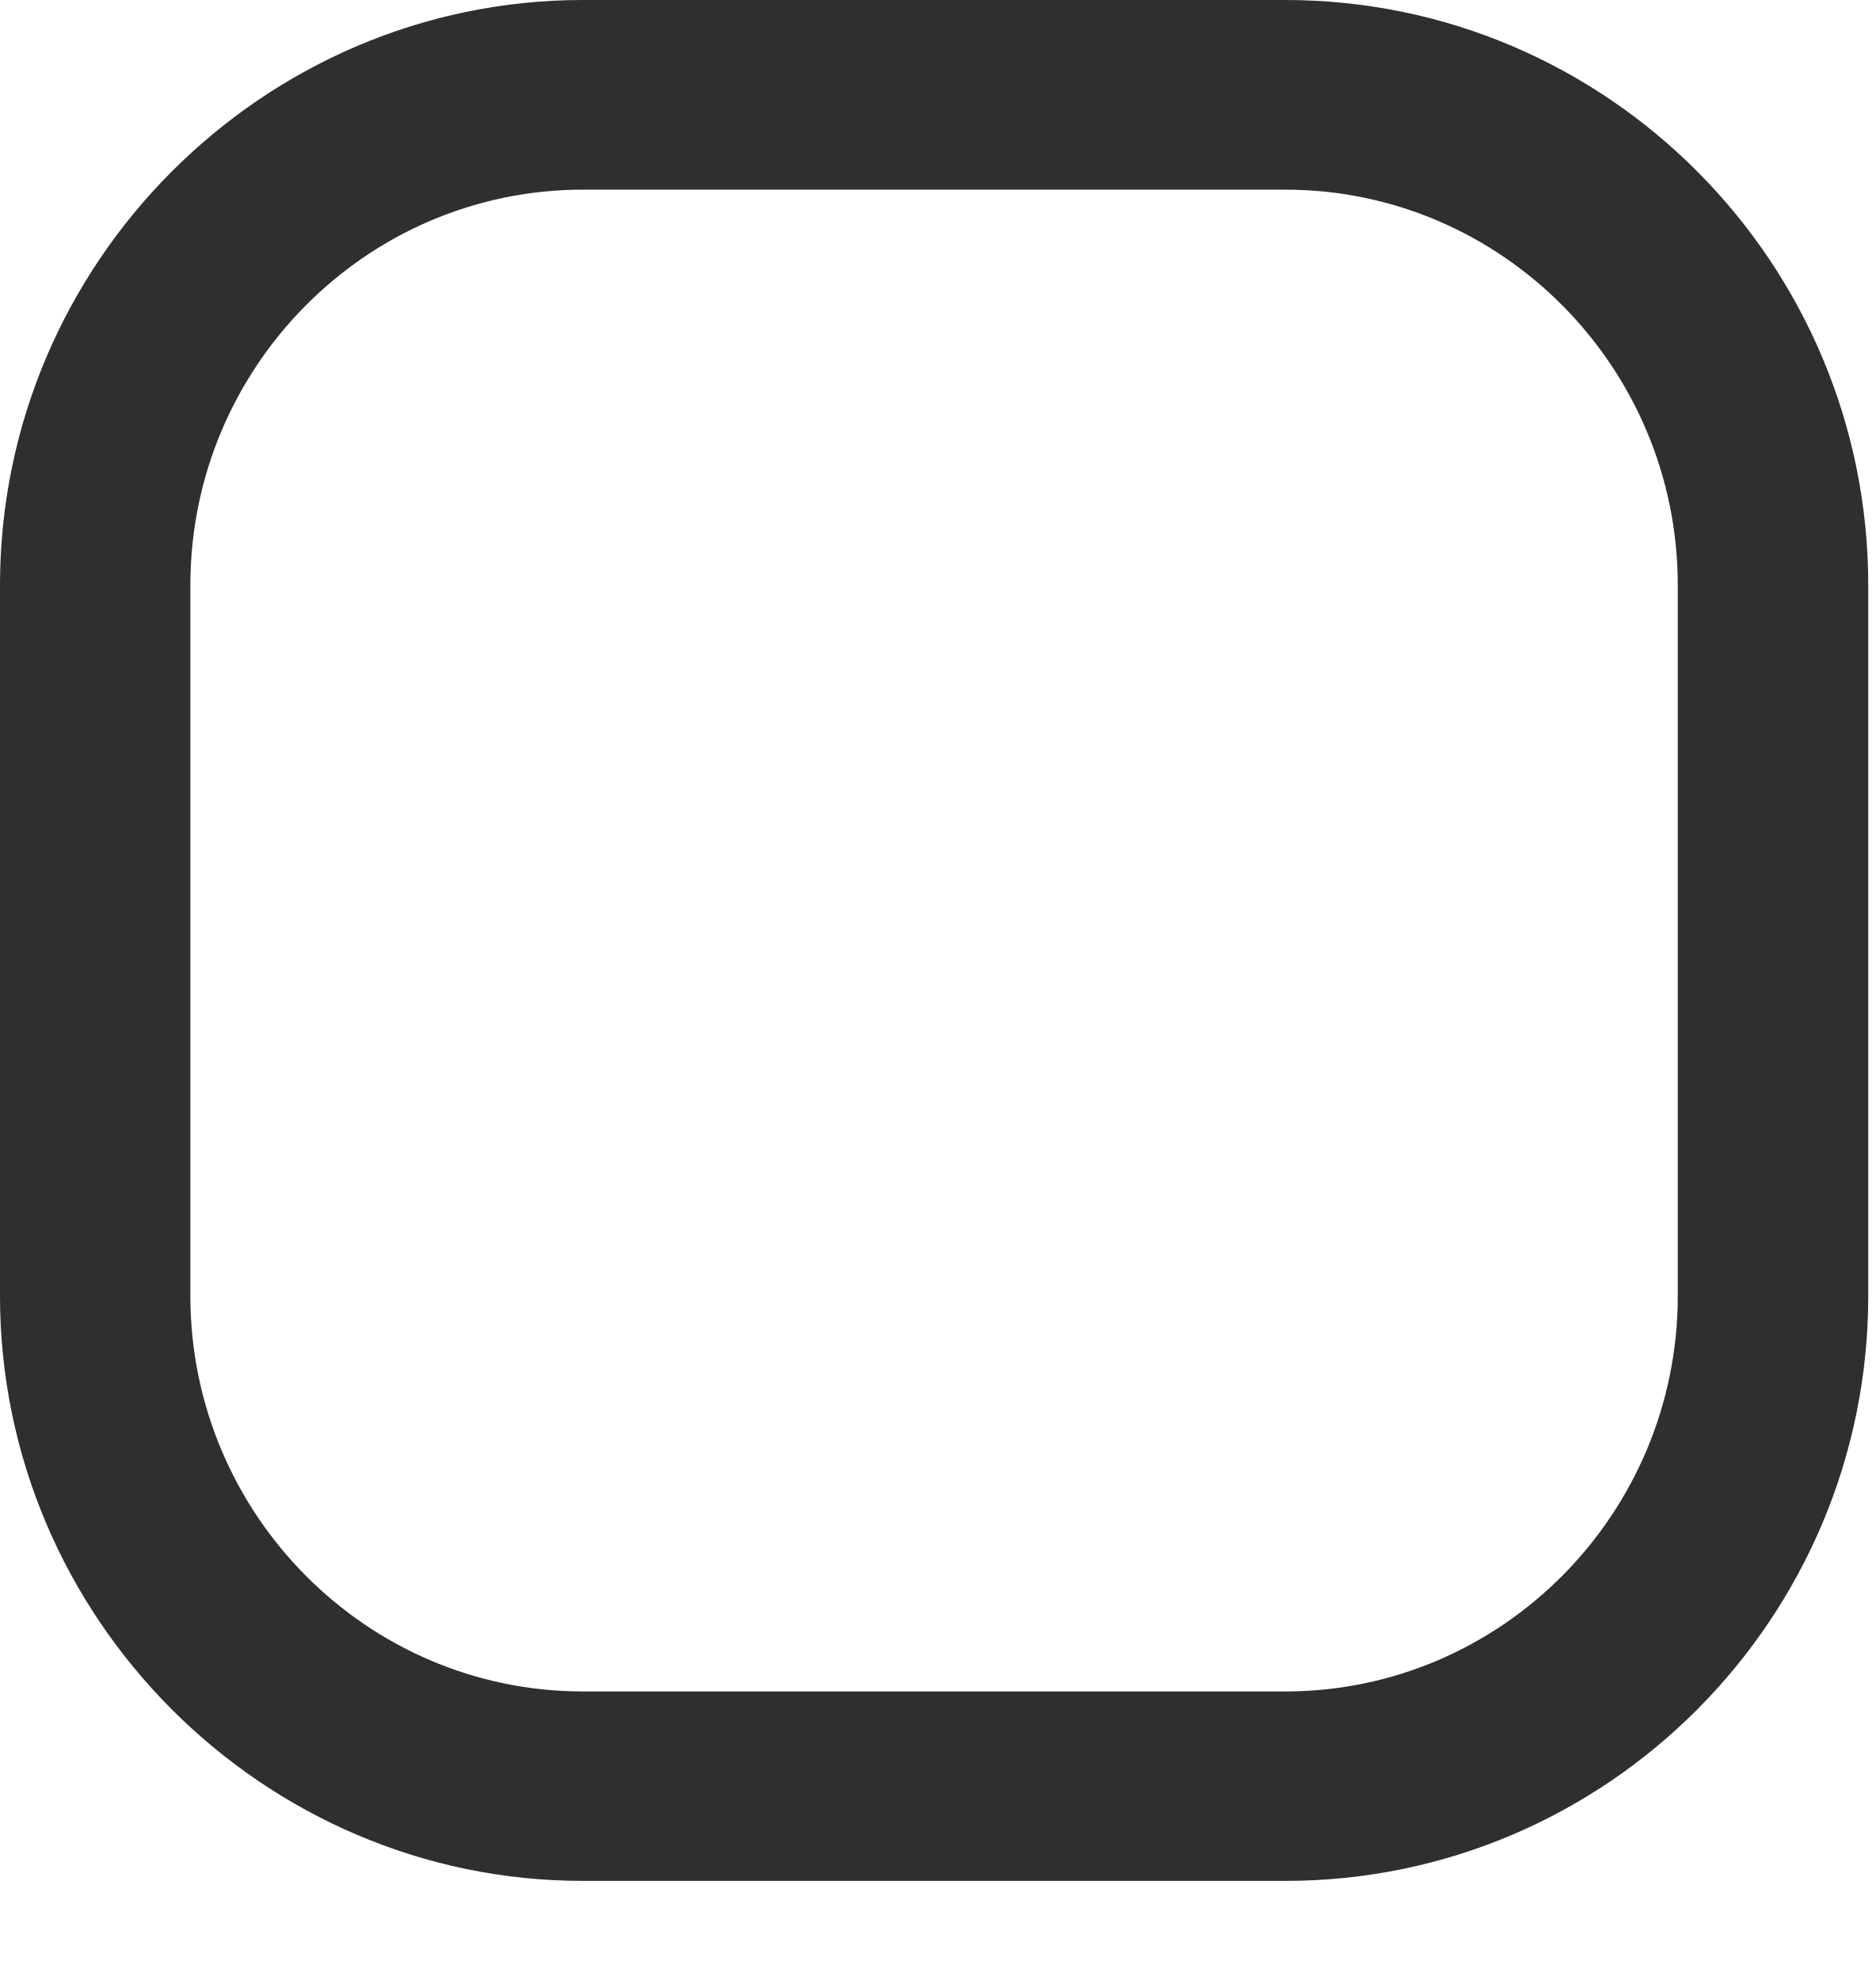
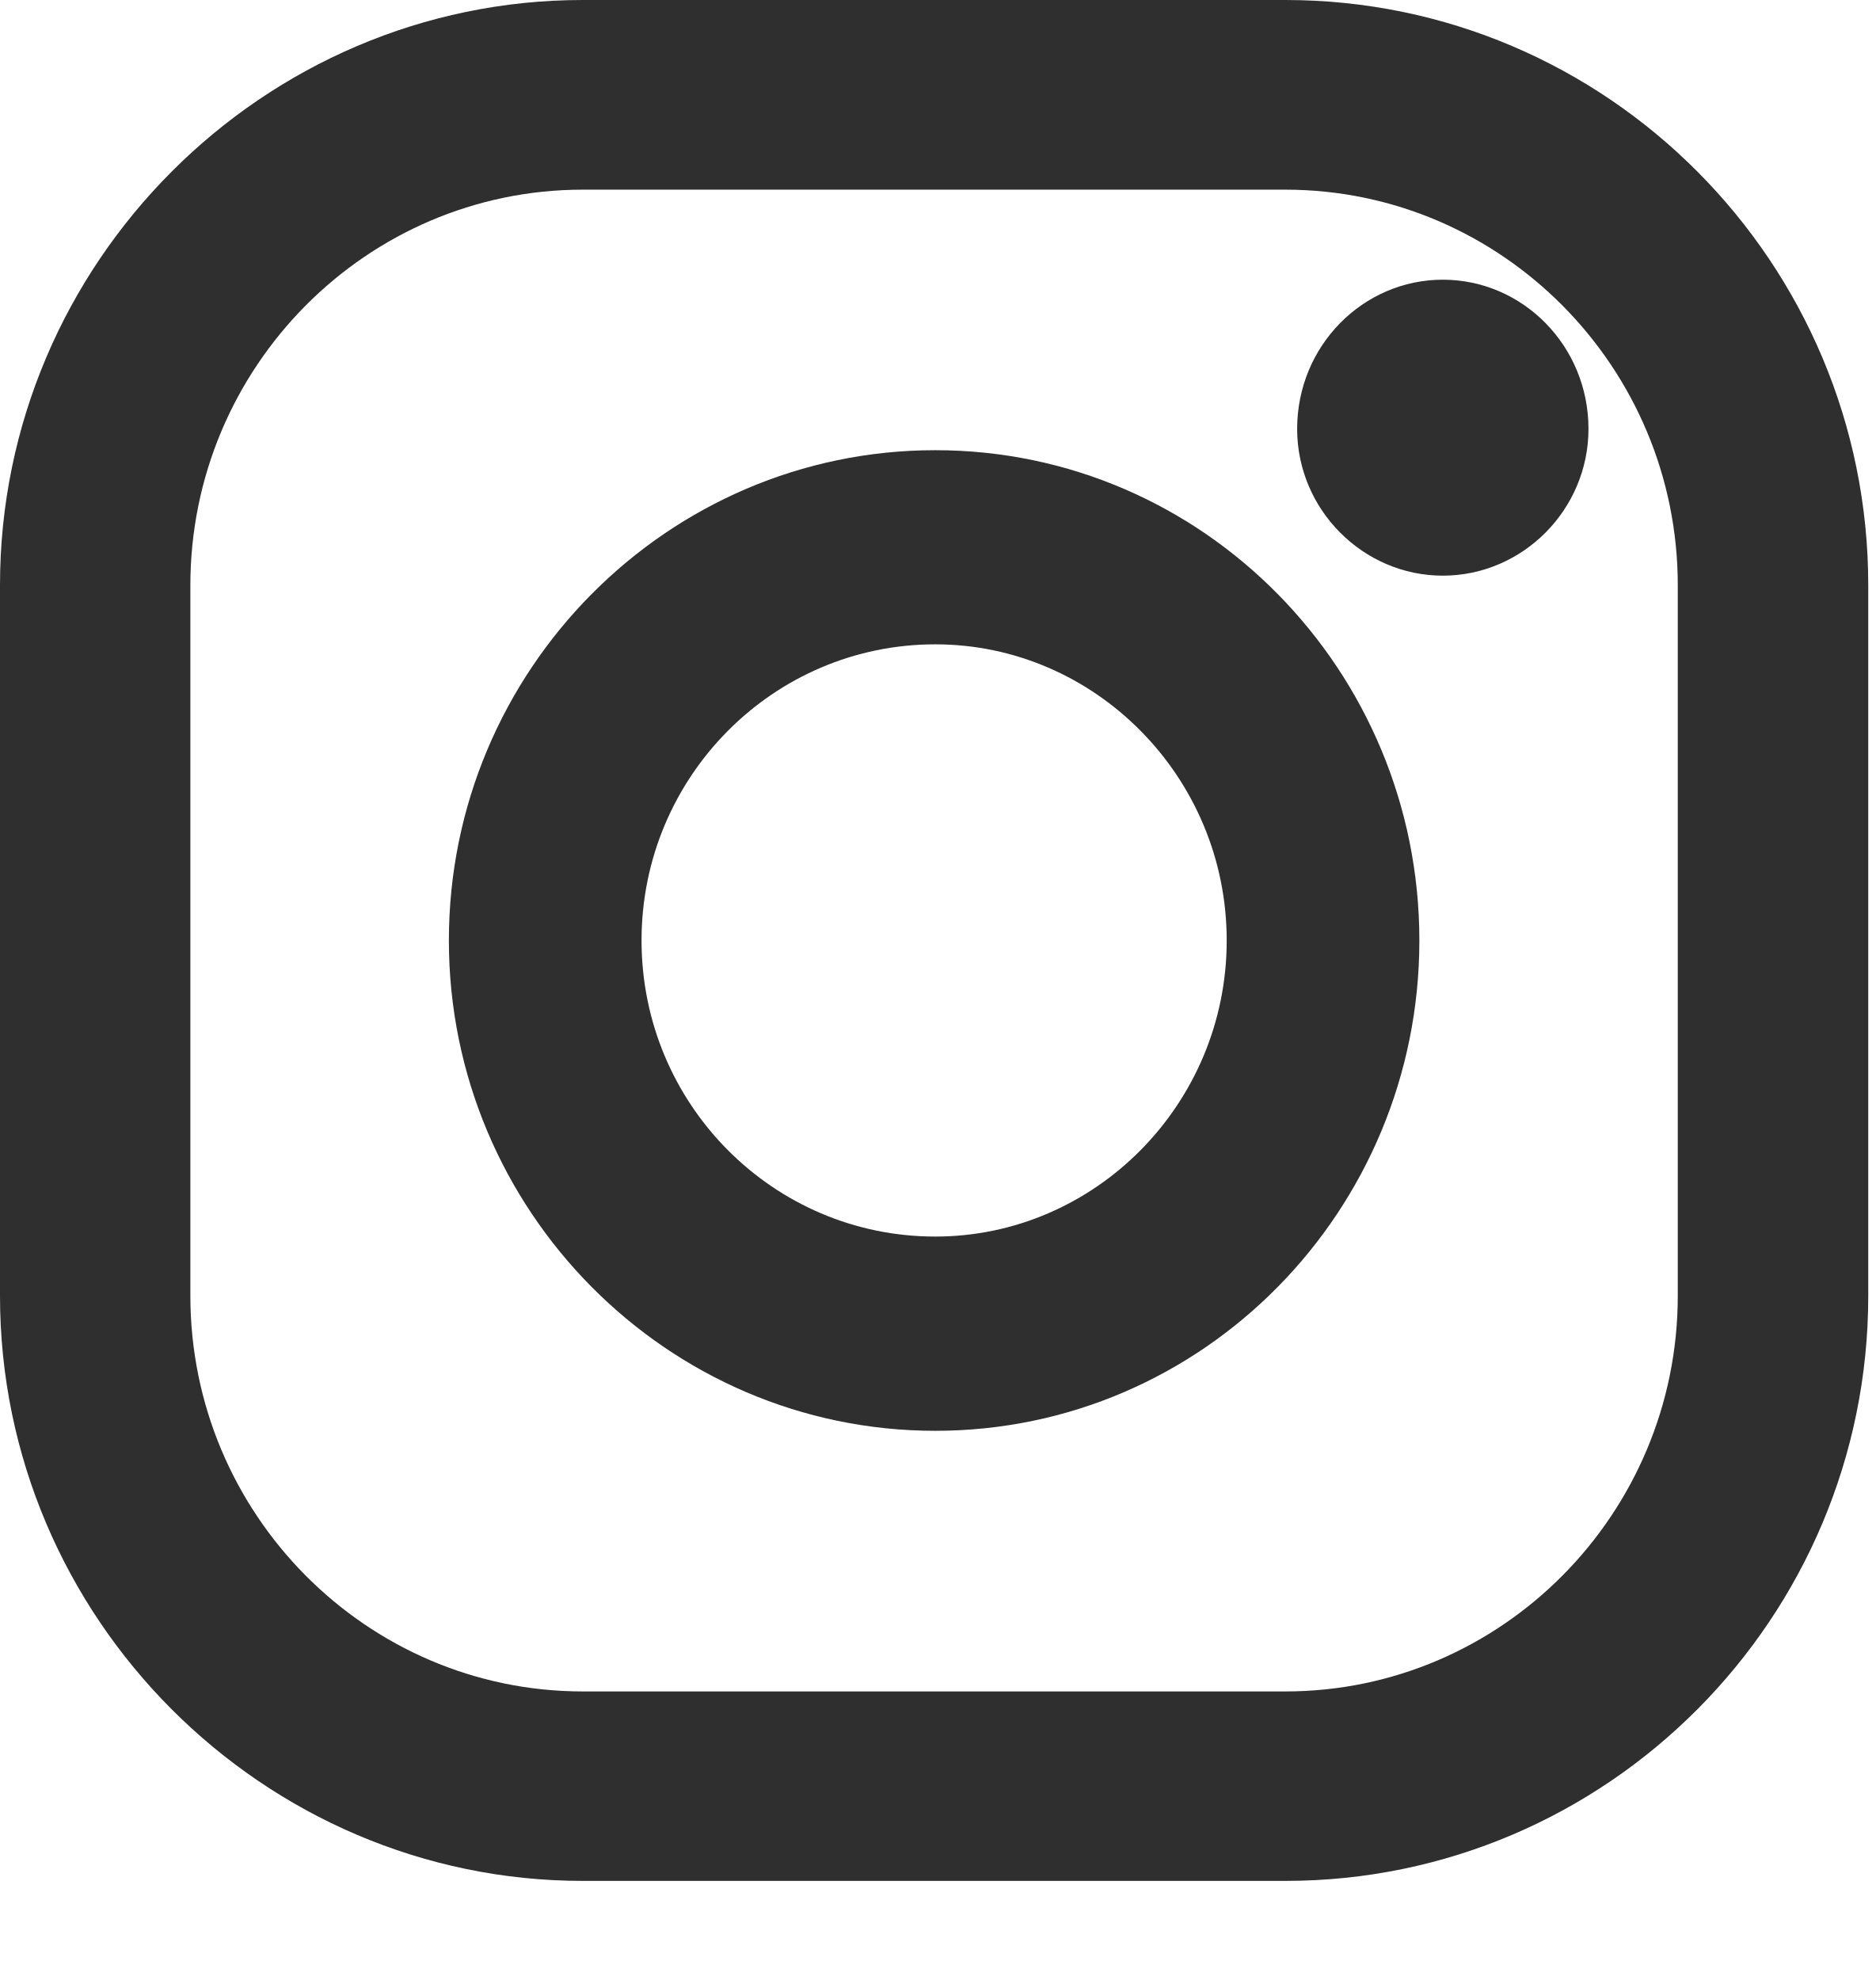
<svg xmlns="http://www.w3.org/2000/svg" width="18" height="19" viewBox="0 0 18 19" fill="none">
  <path fill-rule="evenodd" clip-rule="evenodd" d="M5.593 18.049C2.526 18.049 0 15.526 0 12.435V5.615C0 2.523 2.526 0 5.593 0H12.336C15.426 0 17.93 2.523 17.93 5.615V12.435C17.93 15.526 15.426 18.049 12.336 18.049H5.593ZM1.827 5.616V12.435C1.827 14.527 3.518 16.231 5.593 16.231H12.336C14.411 16.231 16.102 14.527 16.102 12.435V5.616C16.102 3.524 14.411 1.82 12.336 1.82H5.593C3.518 1.82 1.827 3.524 1.827 5.616Z" fill="#2F2F2F" />
+   <path fill-rule="evenodd" clip-rule="evenodd" d="M4.308 9.025C4.308 6.434 6.405 4.32 8.976 4.32C11.547 4.32 13.622 6.434 13.622 9.025C13.622 11.616 11.547 13.73 8.976 13.73C6.405 13.73 4.308 11.616 4.308 9.025ZM6.157 9.025C6.157 10.594 7.419 11.866 8.976 11.866C10.51 11.866 11.773 10.594 11.773 9.025C11.773 7.457 10.51 6.183 8.976 6.183C7.419 6.183 6.157 7.457 6.157 9.025Z" fill="#2F2F2F" />
+   <path fill-rule="evenodd" clip-rule="evenodd" d="M13.847 5.524C13.081 5.524 12.449 4.889 12.449 4.116C12.449 3.319 13.081 2.684 13.847 2.684C14.614 2.684 15.245 3.319 15.245 4.116C15.245 4.889 14.614 5.524 13.847 5.524Z" fill="#2F2F2F" />
</svg>
